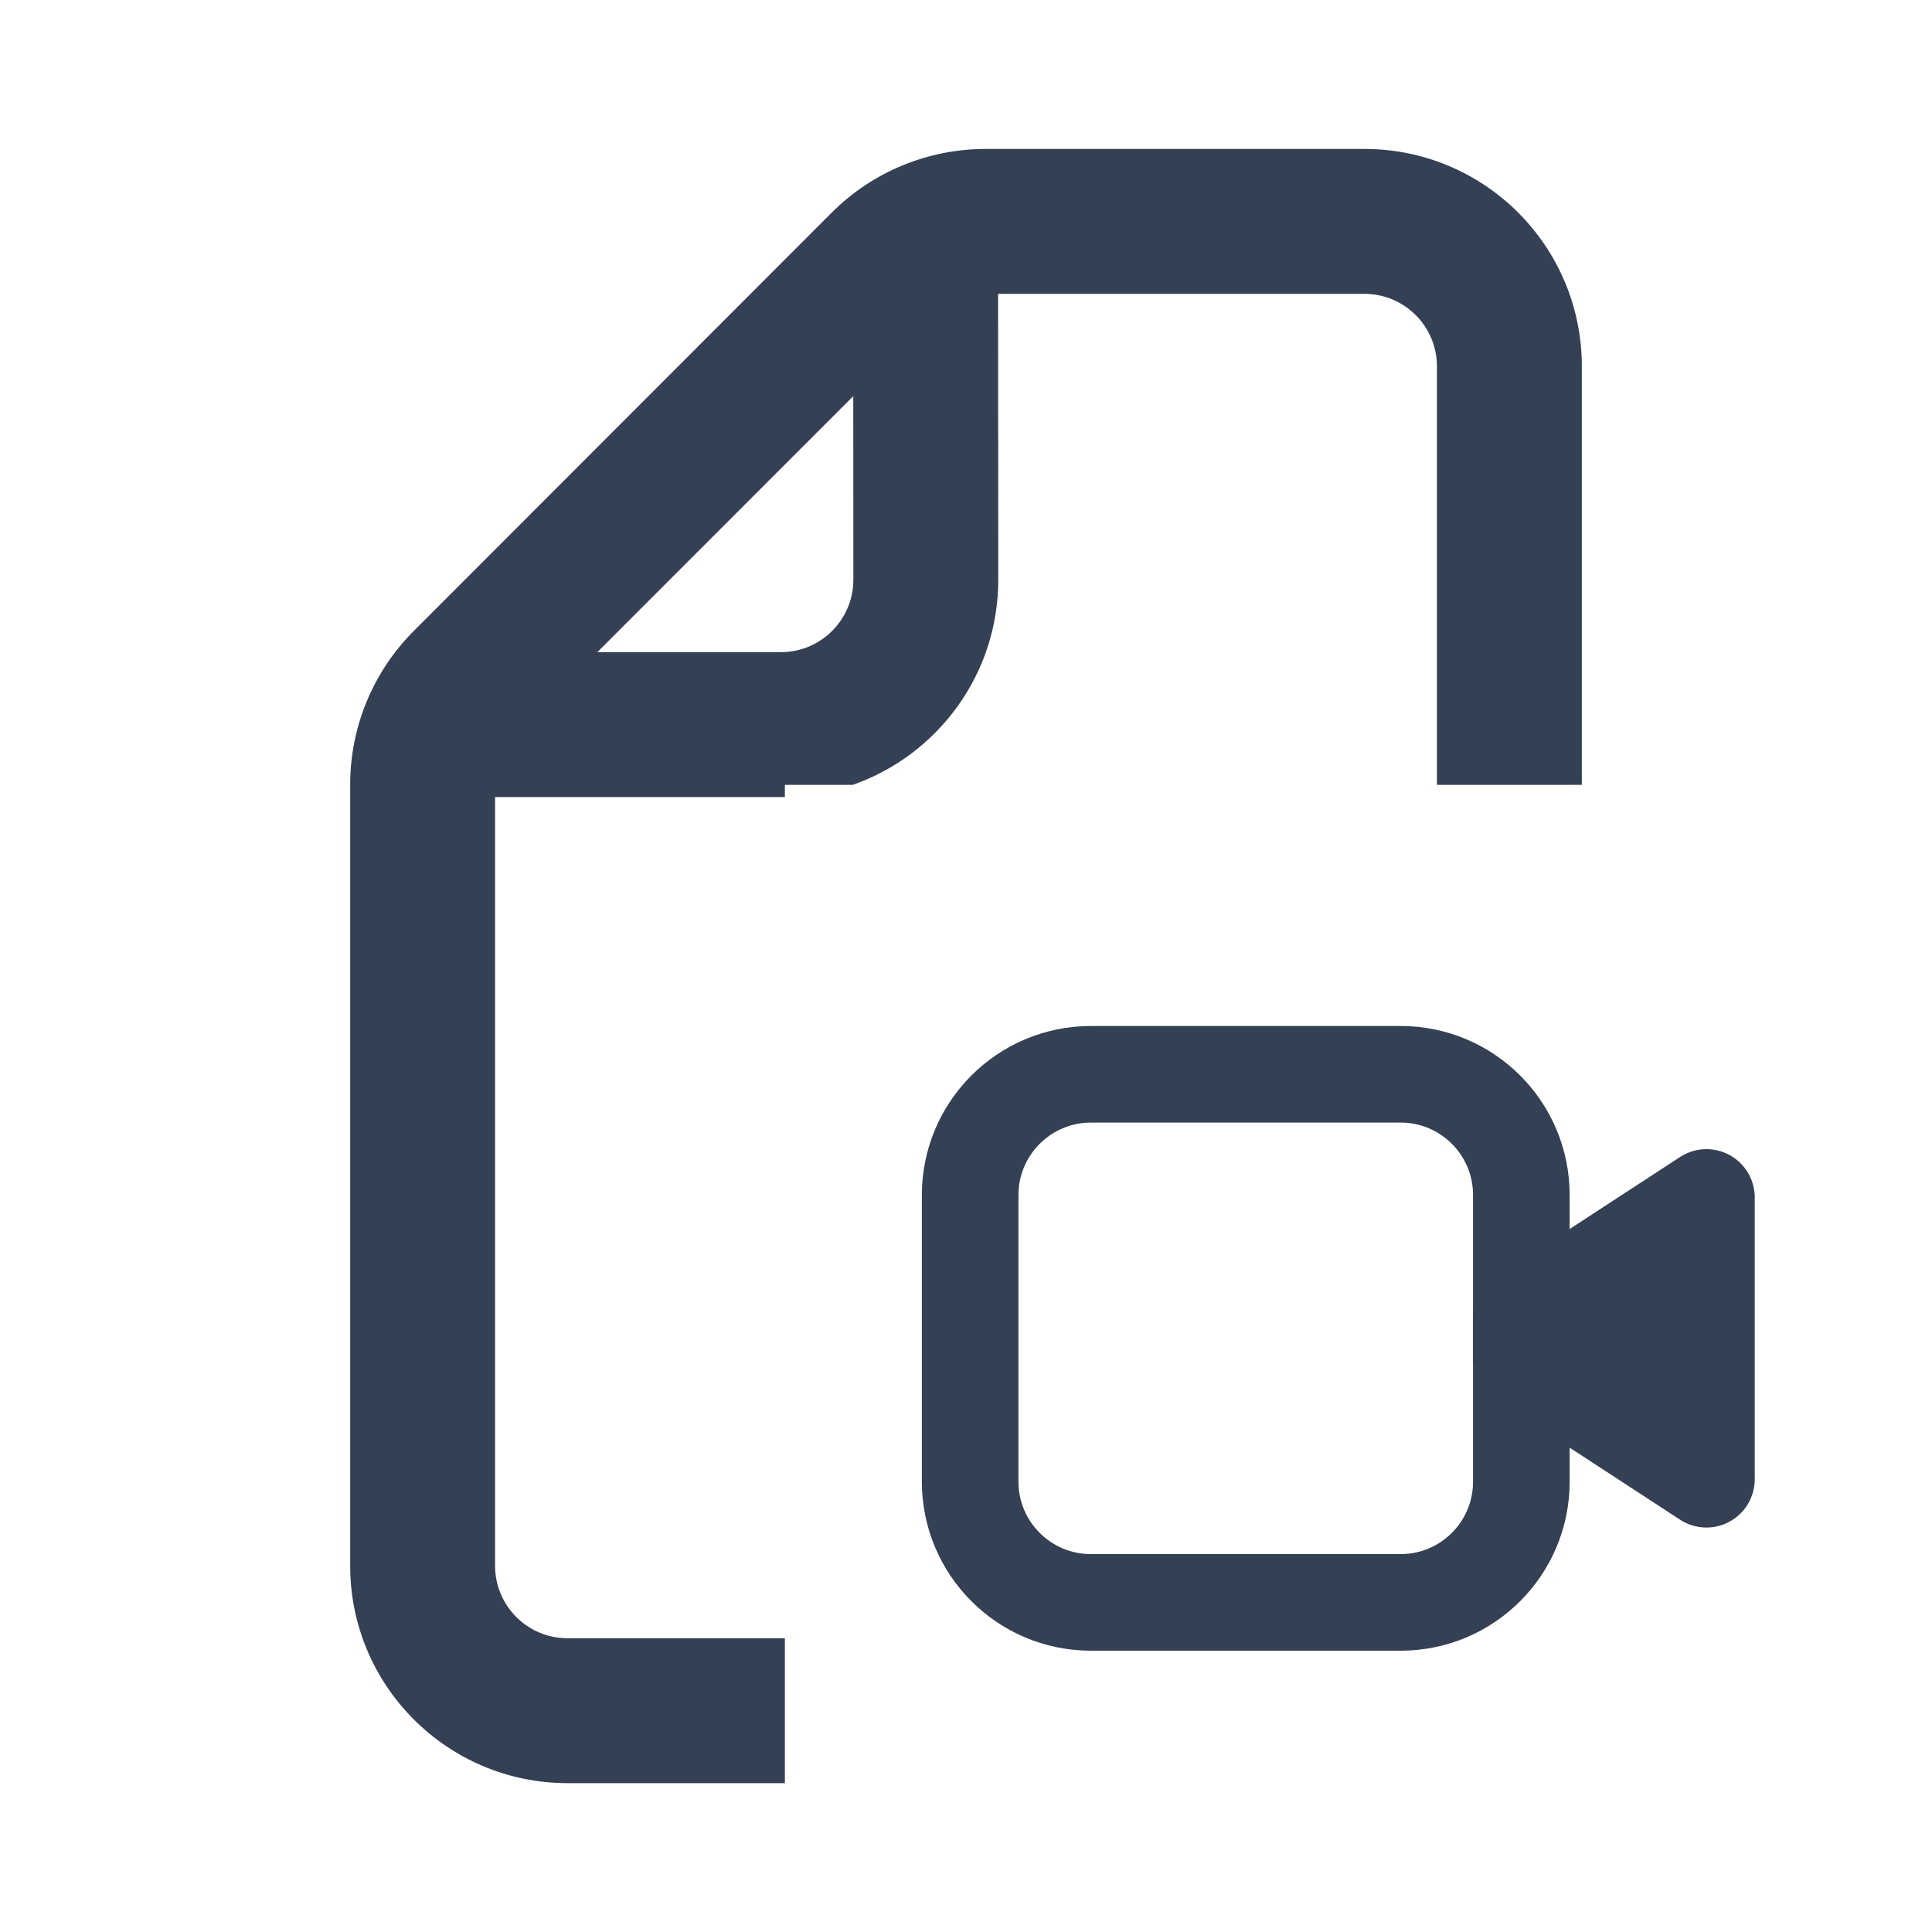
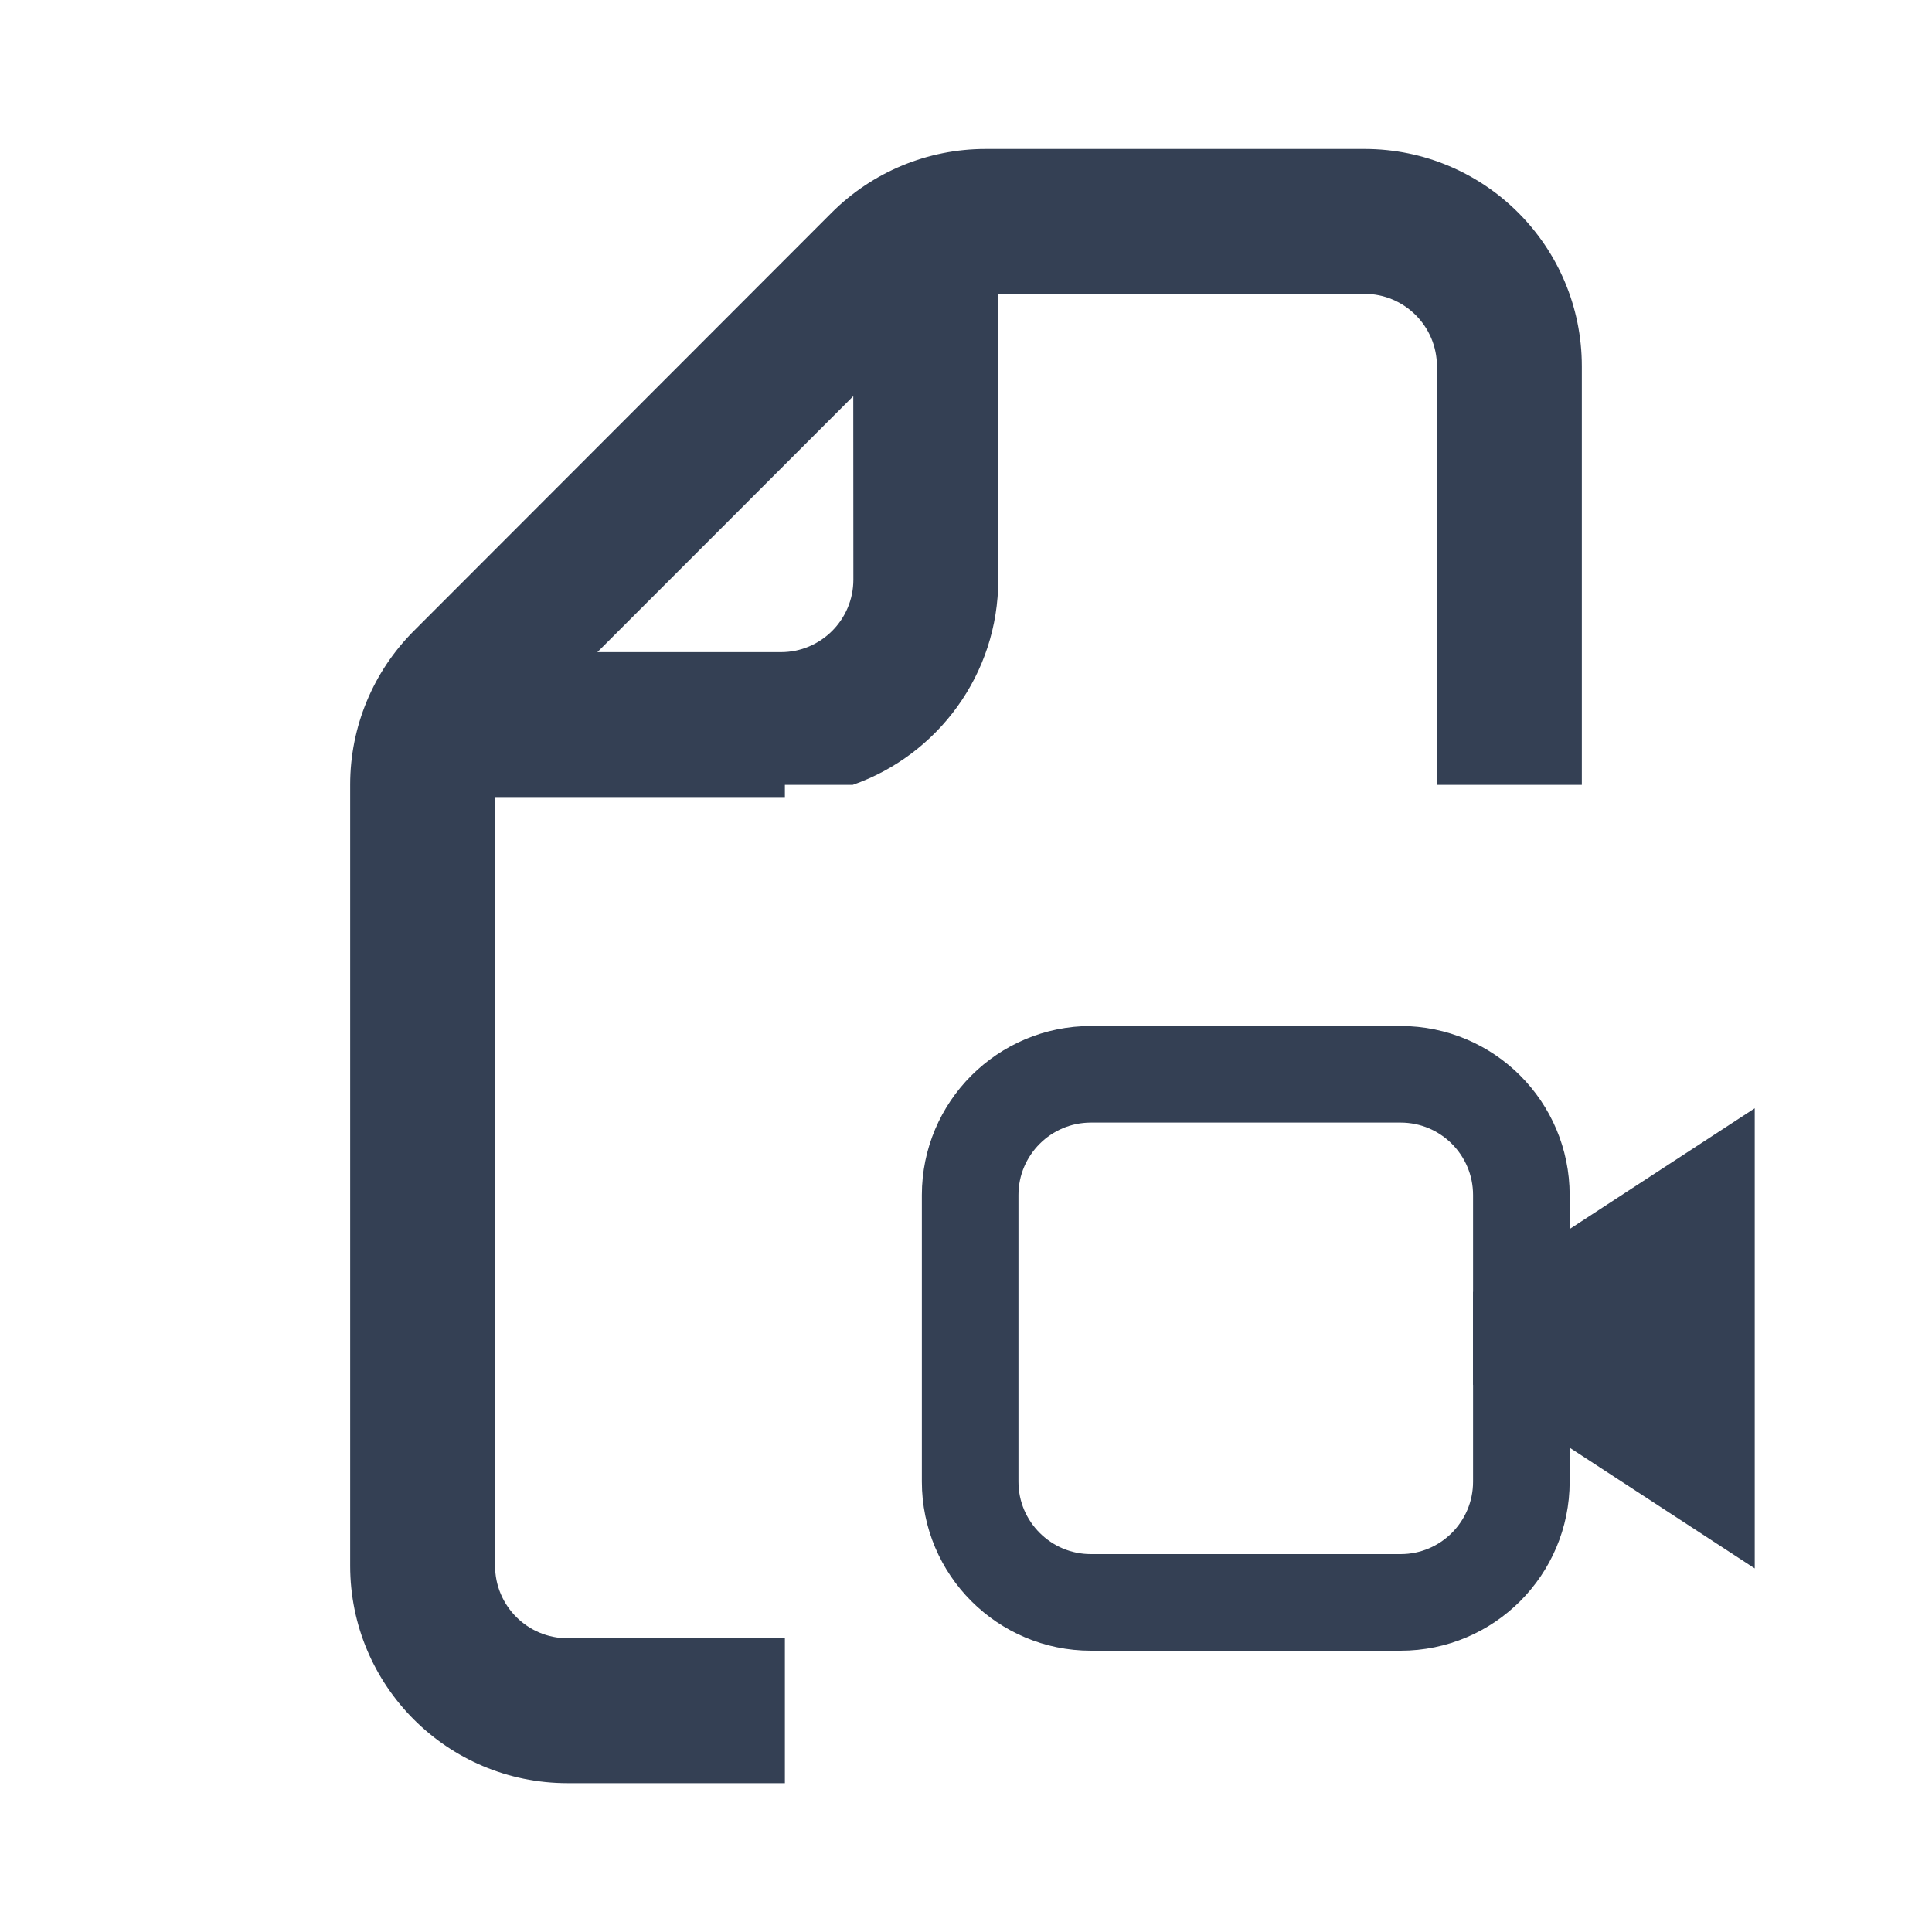
<svg xmlns="http://www.w3.org/2000/svg" width="20" height="20" viewBox="0 0 20 20" fill="none">
  <path d="M15.749 13.646L17.665 12.396V15.313L15.749 14.063V13.646Z" fill="#344054" />
-   <path d="M10.043 12.371C10.043 11.681 10.603 11.121 11.293 11.121H14.499C15.19 11.121 15.749 11.681 15.749 12.371V15.338C15.749 16.028 15.19 16.588 14.499 16.588H11.293C10.603 16.588 10.043 16.028 10.043 15.338V12.371Z" stroke="#344054" strokeWidth="1.5" stroke-linejoin="round" />
-   <path d="M15.749 13.646L17.665 12.396V15.313L15.749 14.063V13.646Z" stroke="#344054" strokeWidth="1.5" stroke-linejoin="round" />
+   <path d="M10.043 12.371C10.043 11.681 10.603 11.121 11.293 11.121H14.499C15.19 11.121 15.749 11.681 15.749 12.371V15.338C15.749 16.028 15.19 16.588 14.499 16.588H11.293C10.603 16.588 10.043 16.028 10.043 15.338V12.371Z" stroke="#344054" strokeWidth="1.5" strokeLinejoin="round" />
+   <path d="M15.749 13.646L17.665 12.396V15.313L15.749 14.063V13.646Z" stroke="#344054" strokeWidth="1.5" strokeLinejoin="round" />
  <path fillRule="evenodd" clipRule="evenodd" d="M8.125 18.459V16.959H5.875C5.461 16.959 5.125 16.623 5.125 16.209V8.251H8.084C8.098 8.251 8.111 8.251 8.125 8.251V8.125H8.827C9.705 7.818 10.335 6.982 10.334 5.999L10.332 3.042H14.125C14.539 3.042 14.875 3.378 14.875 3.792V8.125H16.375V3.792C16.375 2.549 15.368 1.542 14.125 1.542H10.202C9.605 1.542 9.032 1.779 8.61 2.201L4.284 6.531C3.862 6.953 3.625 7.525 3.625 8.121V16.209C3.625 17.451 4.632 18.459 5.875 18.459H8.125ZM6.184 6.751L8.833 4.101L8.834 6C8.834 6.415 8.498 6.751 8.084 6.751H6.184Z" fill="#344054" />
</svg>
